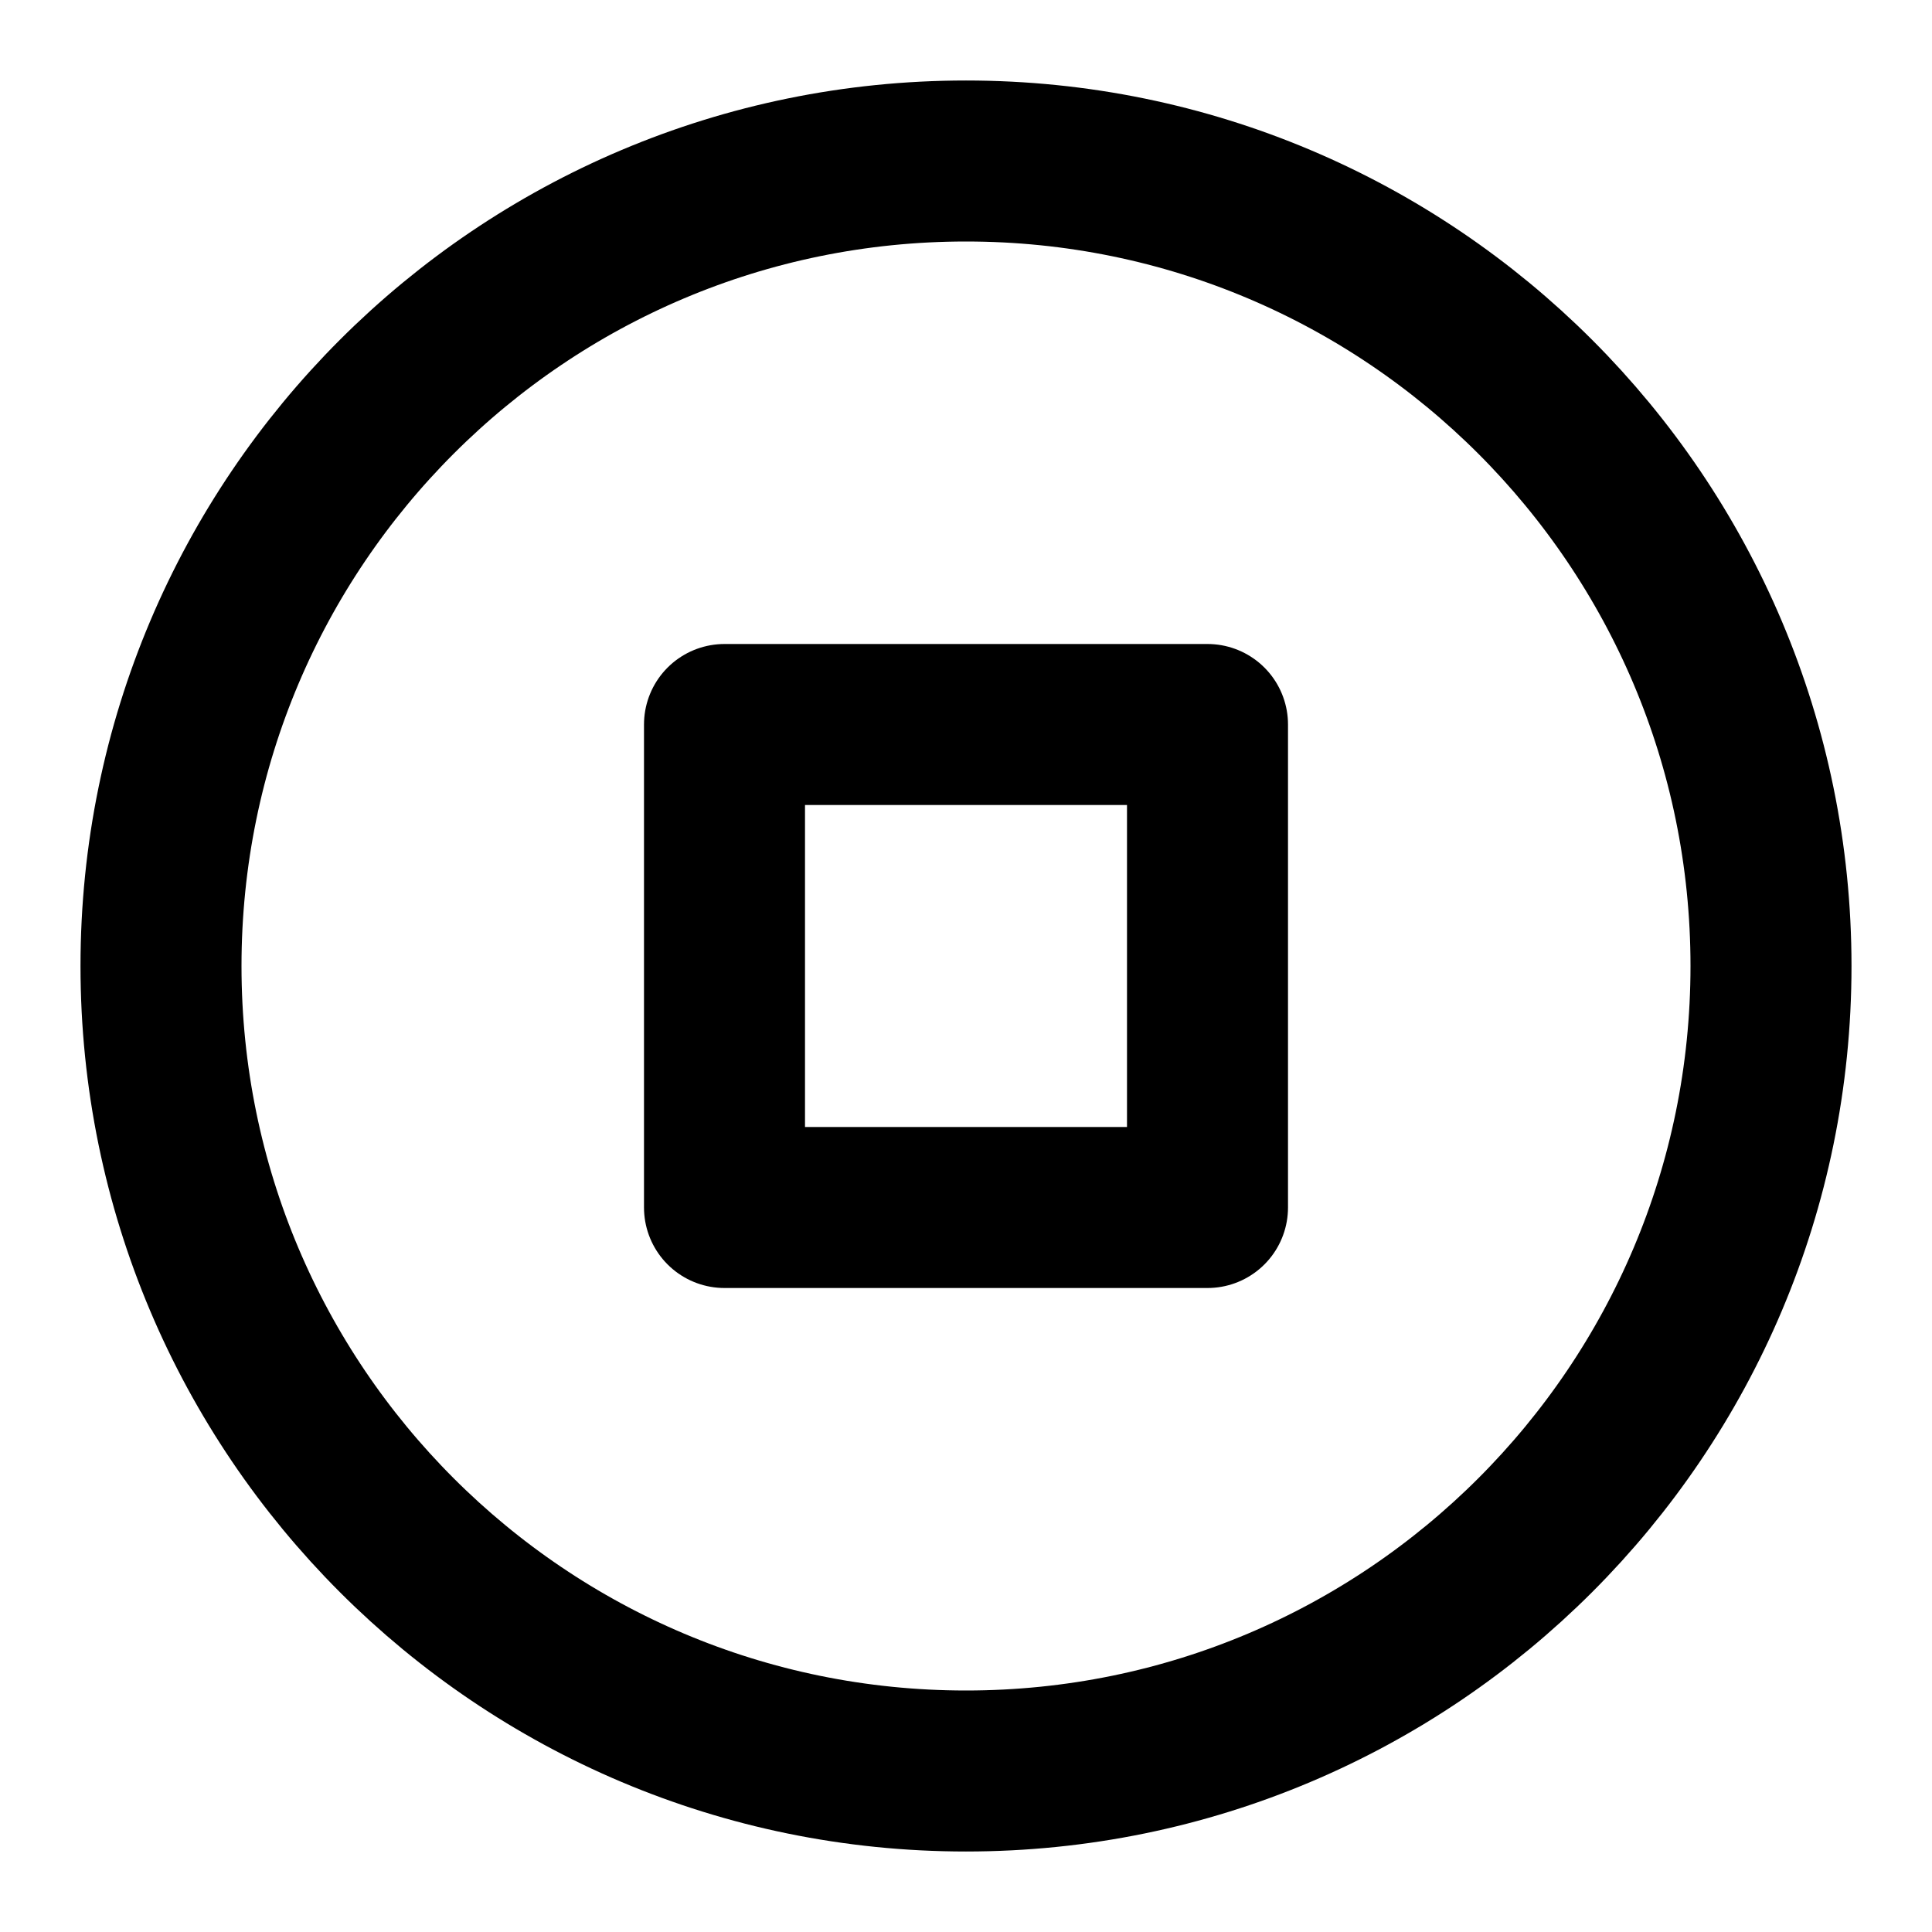
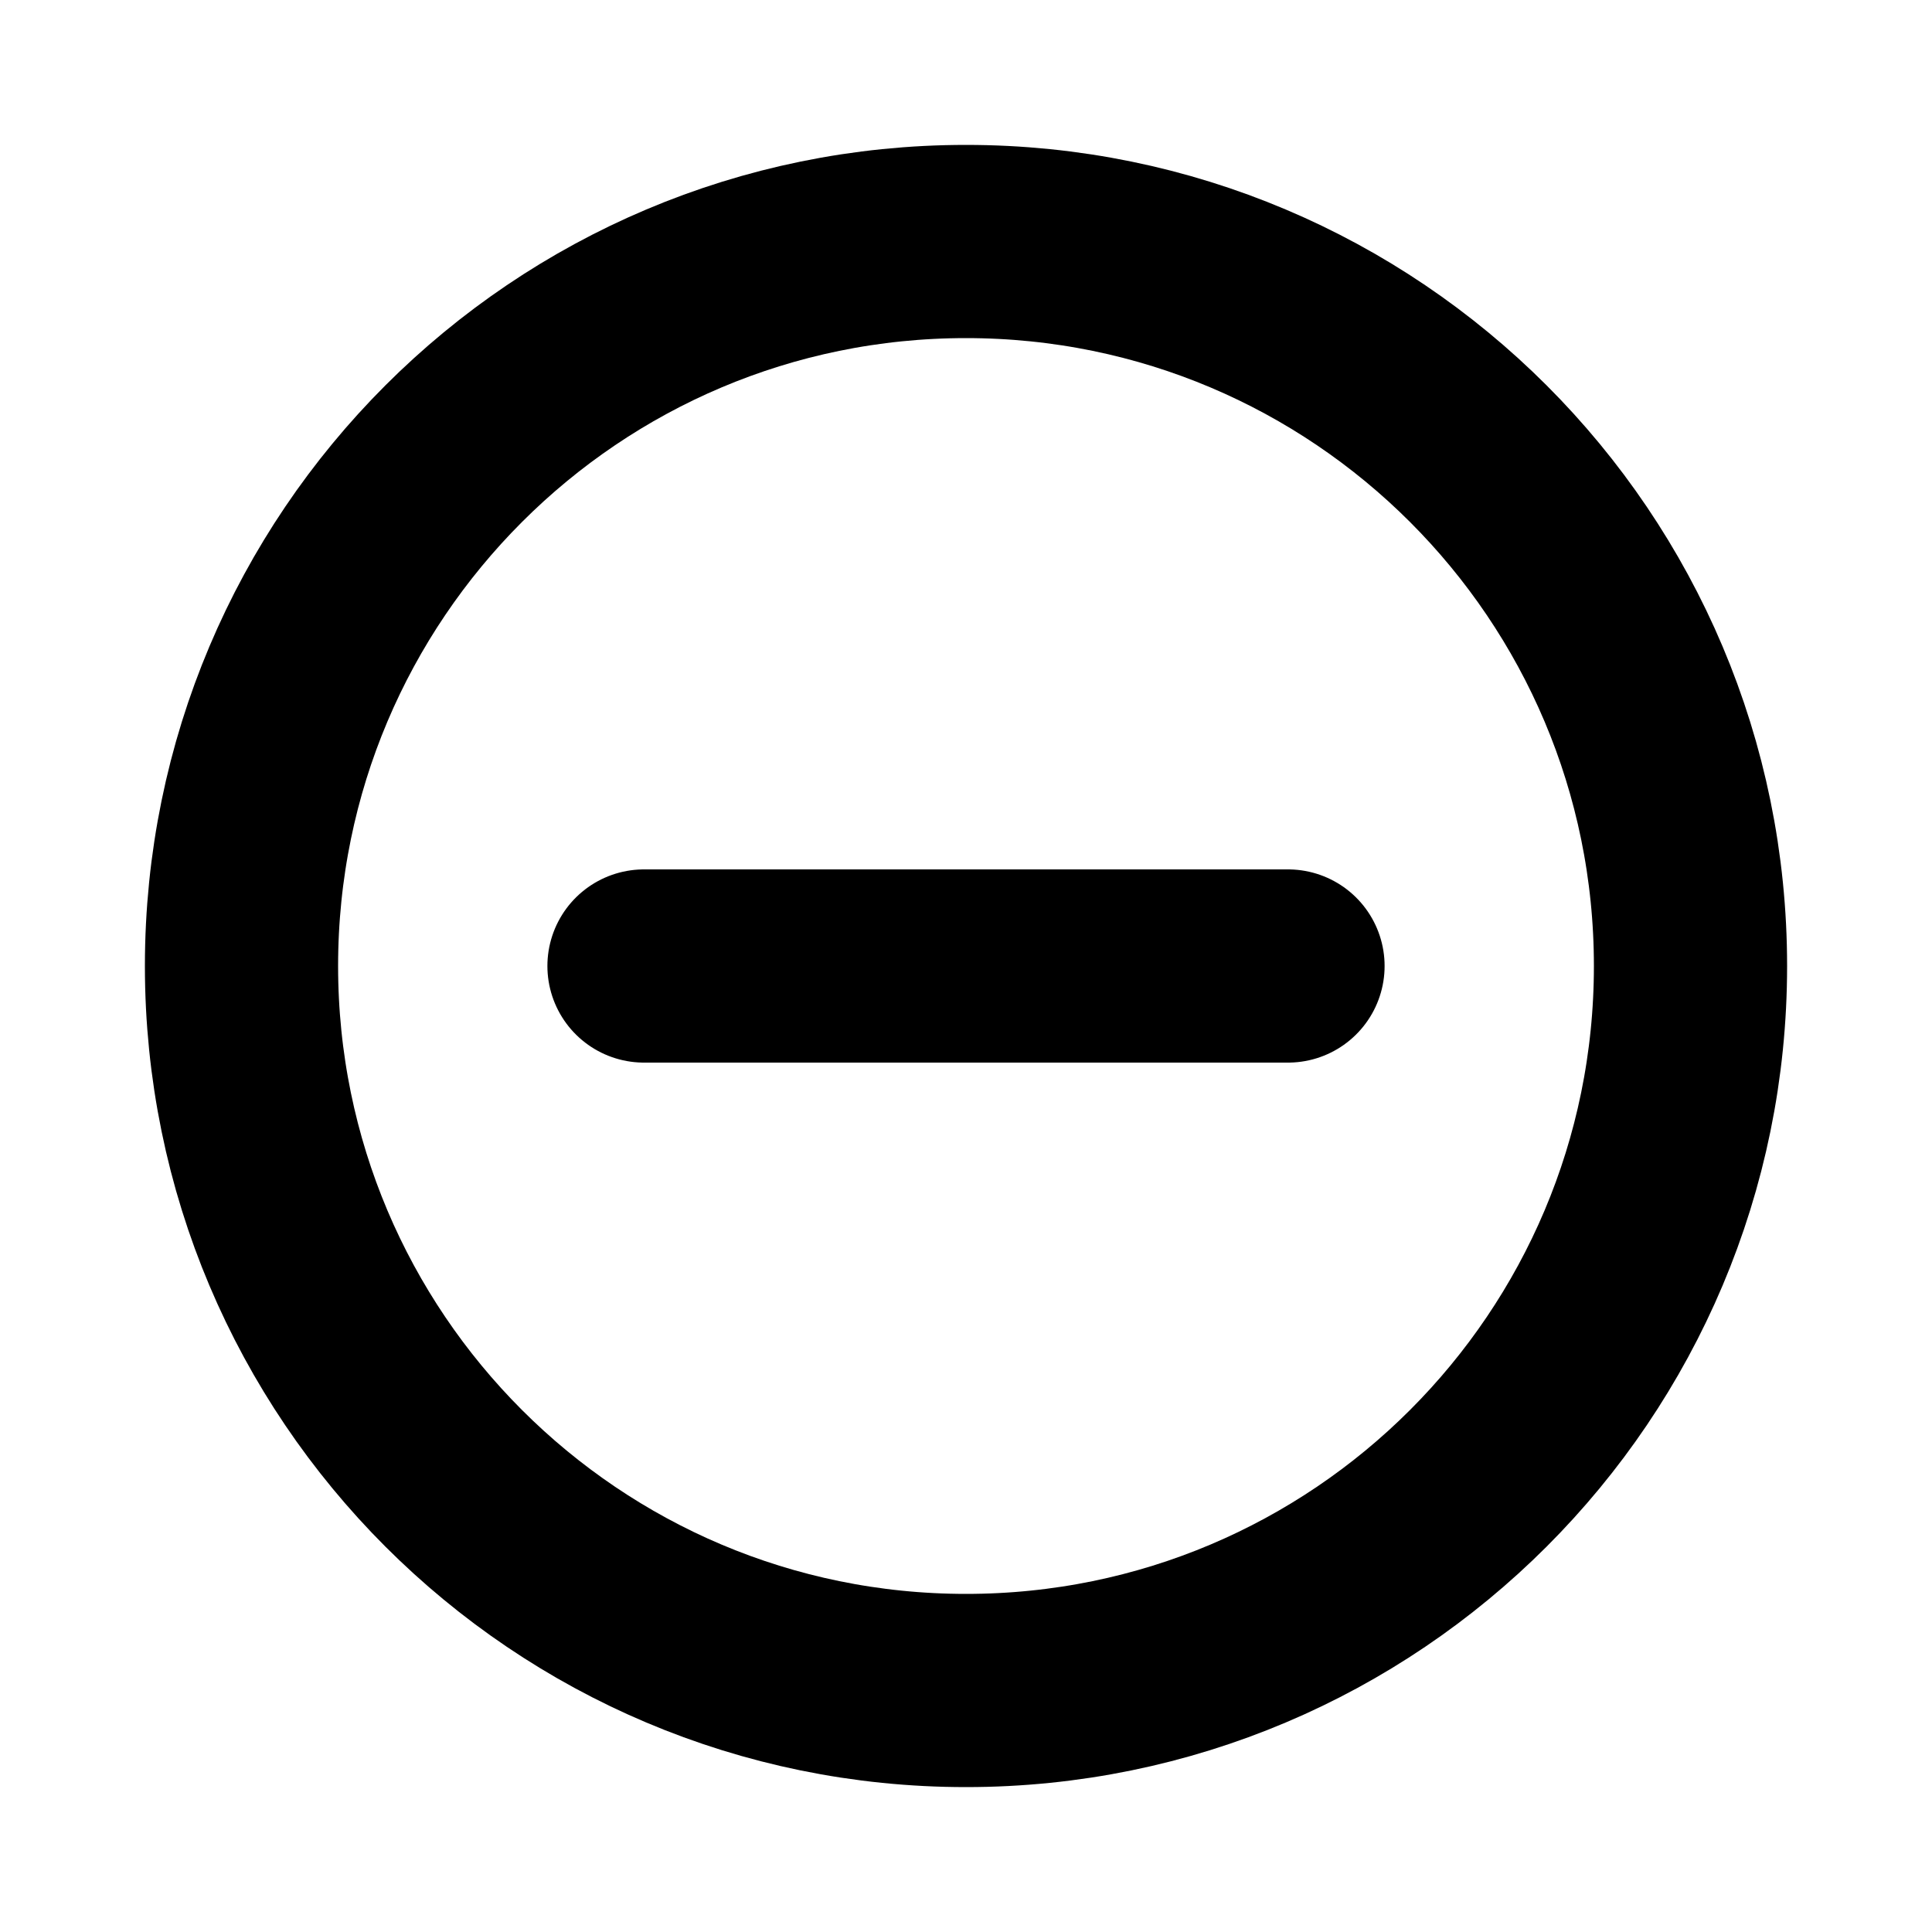
- <svg xmlns="http://www.w3.org/2000/svg" width="24" height="24" viewBox="0 0 24 24" fill="none" stroke="currentColor" stroke-width="2" stroke-linecap="round" stroke-linejoin="round" class="feather feather-stop-circle">
-   <circle cx="12" cy="12" r="10" />
-   <rect x="9" y="9" width="6" height="6" />
+ <svg xmlns="http://www.w3.org/2000/svg" width="800px" height="800px" viewBox="0 0 24 24" fill="none">
+   <g id="SVGRepo_bgCarrier" stroke-width="0" />
+   <g id="SVGRepo_tracerCarrier" stroke-linecap="round" stroke-linejoin="round" />
+   <g id="SVGRepo_iconCarrier">
+     <path d="M8 12H16M21 12C21 16.971 16.971 21 12 21C7.029 21 3 16.971 3 12C3 7.029 7.029 3 12 3C16.971 3 21 7.029 21 12Z" stroke="#000000" stroke-width="2.4" stroke-linecap="round" stroke-linejoin="round" />
+   </g>
</svg>
